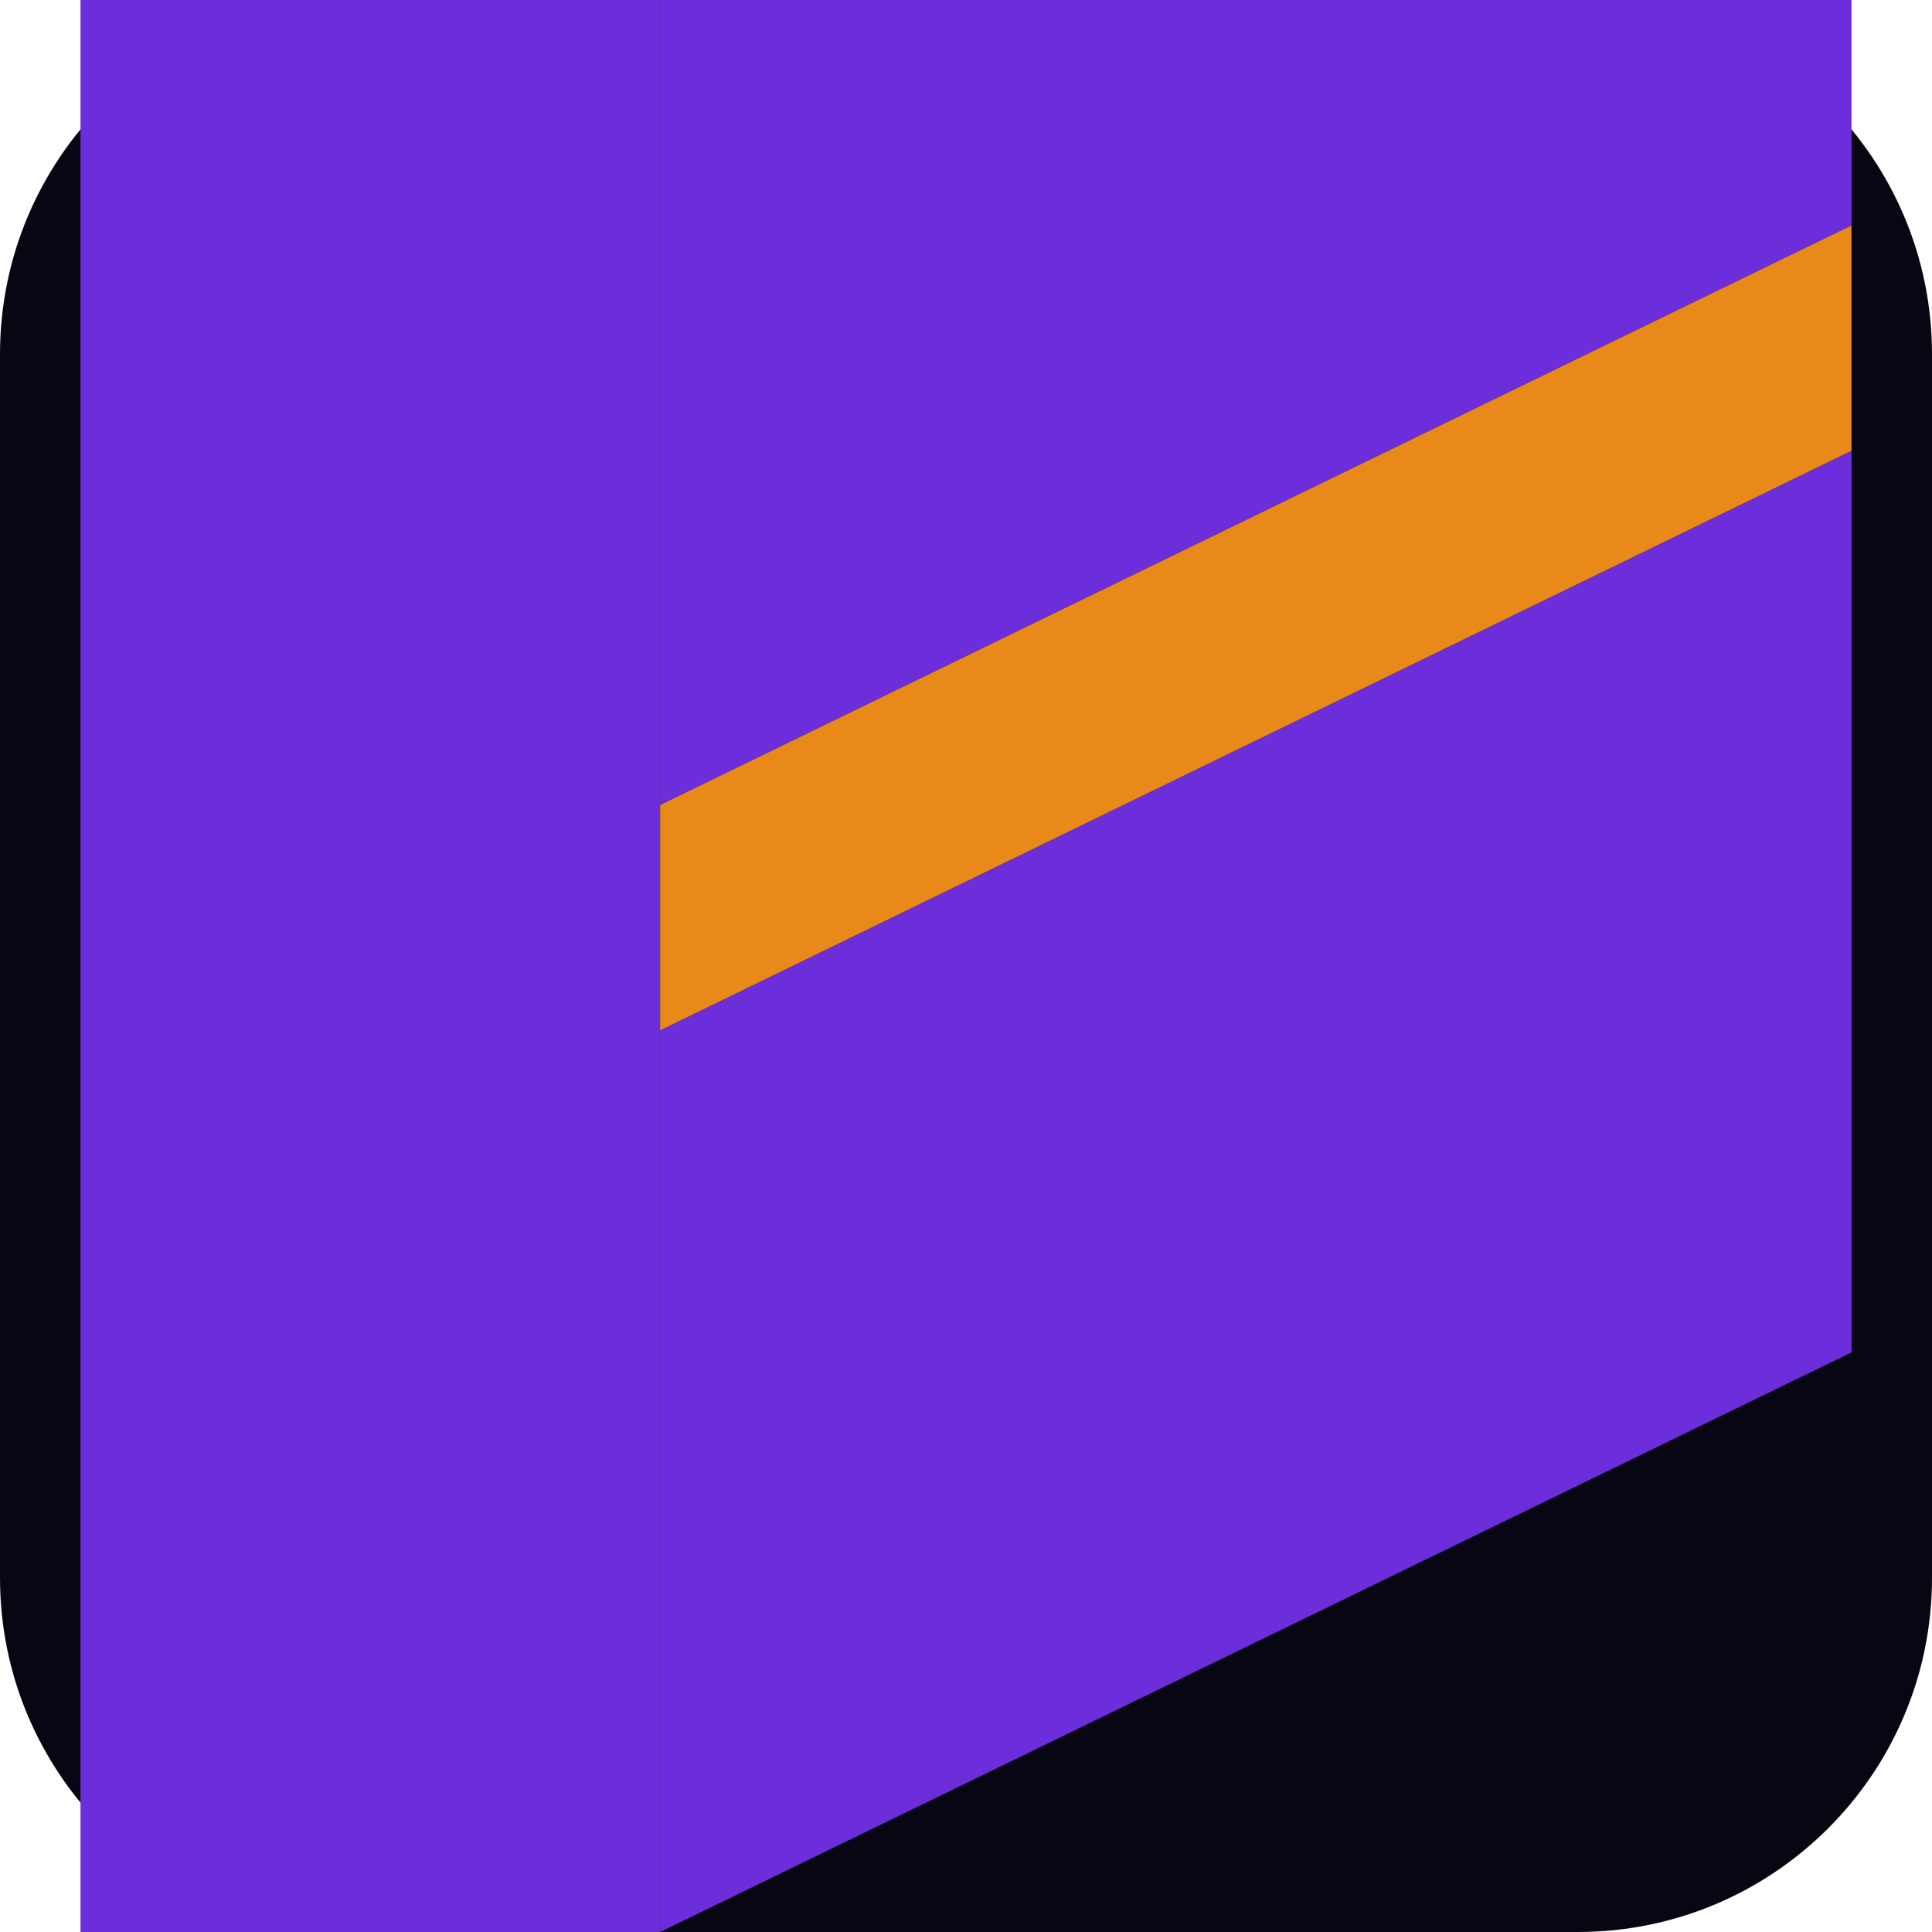
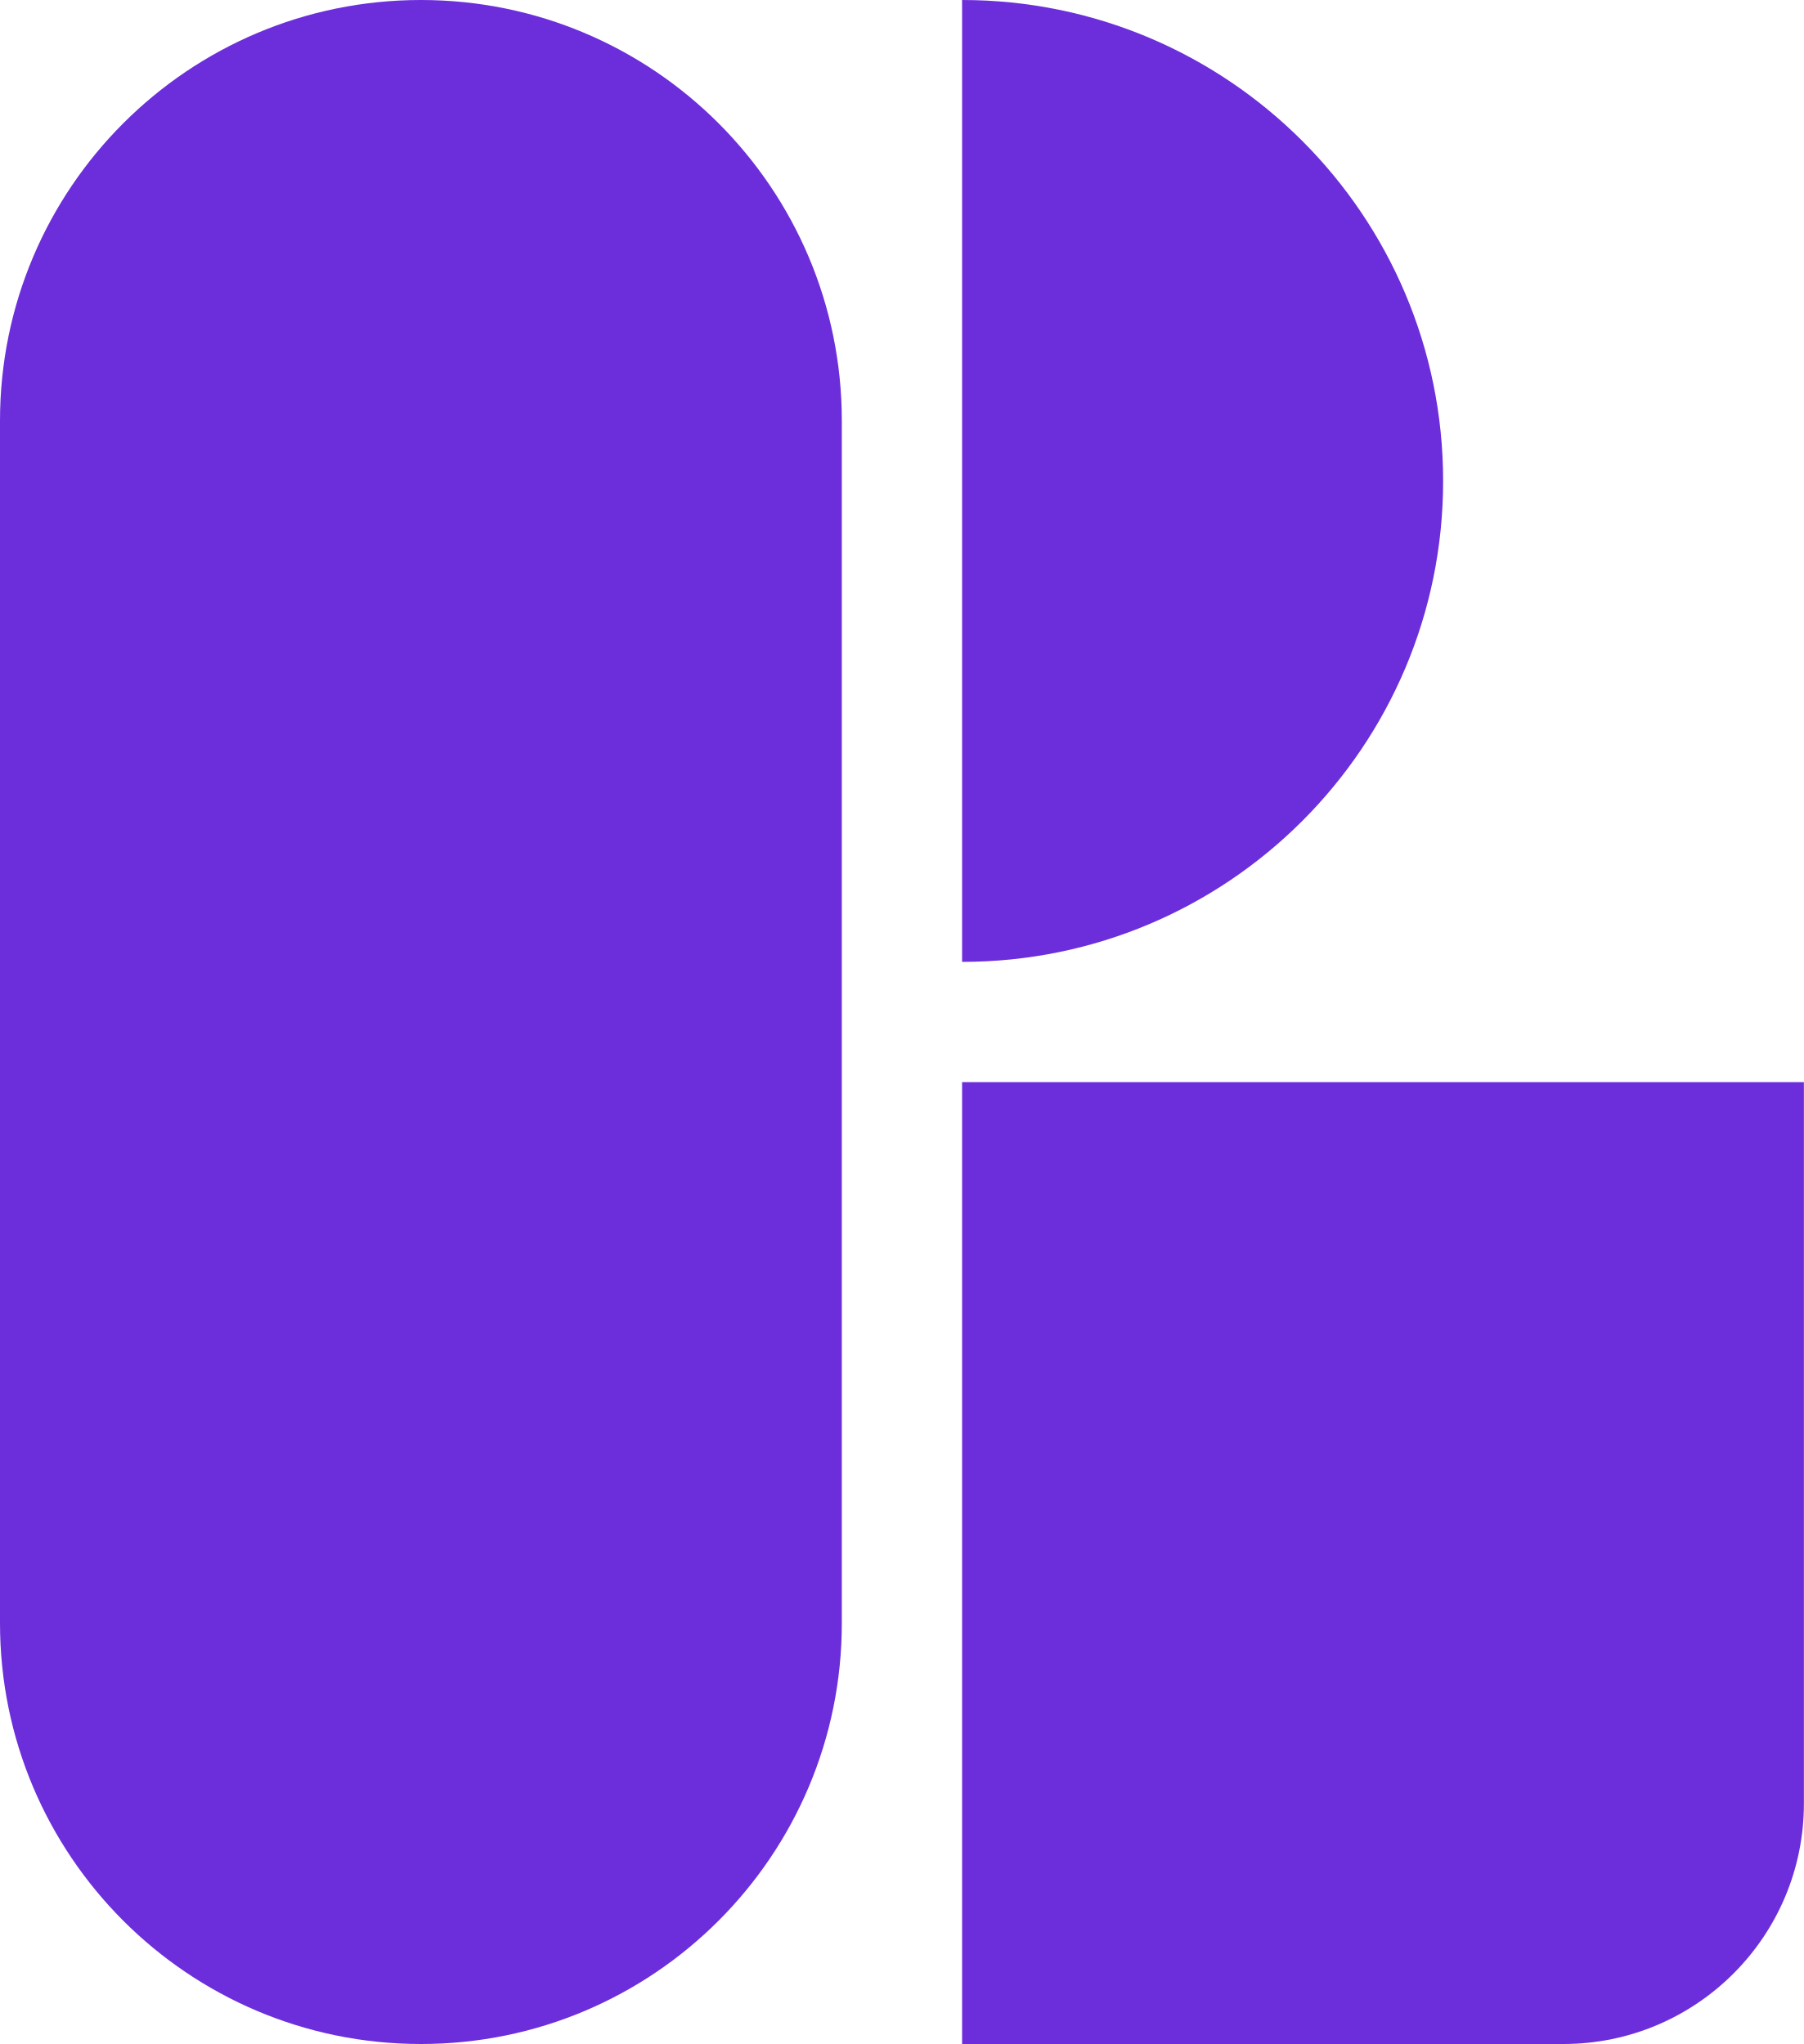
- <svg xmlns="http://www.w3.org/2000/svg" viewBox="0 0 120 120" width="32" height="32">
-   <rect width="120" height="120" rx="22" fill="#080612" />
-   <g transform="translate(5,0)">
-     <rect x="0" y="0" width="36" height="120" fill="#6C2EDB" />
-     <polygon points="36,0 110,0 110,14 36,50" fill="#6C2EDB" />
-     <polygon points="36,64 110,28 110,84 36,120" fill="#6C2EDB" />
-     <polygon points="36,50 110,14 110,28 36,64" fill="#E8891A" />
-   </g>
+ <svg xmlns="http://www.w3.org/2000/svg" viewBox="0 0 150 170">
+   <rect x="0" y="0" width="70" height="170" rx="35" fill="#6C2EDB" />
+   <path d="M 80,0 A 40,40 0 0 1 80,80 Z" fill="#6C2EDB" />
+   <path d="M 80,90 L 150,90 L 150,150 A 20,20 0 0 1 130,170 L 80,170 Z" fill="#6C2EDB" />
</svg>
